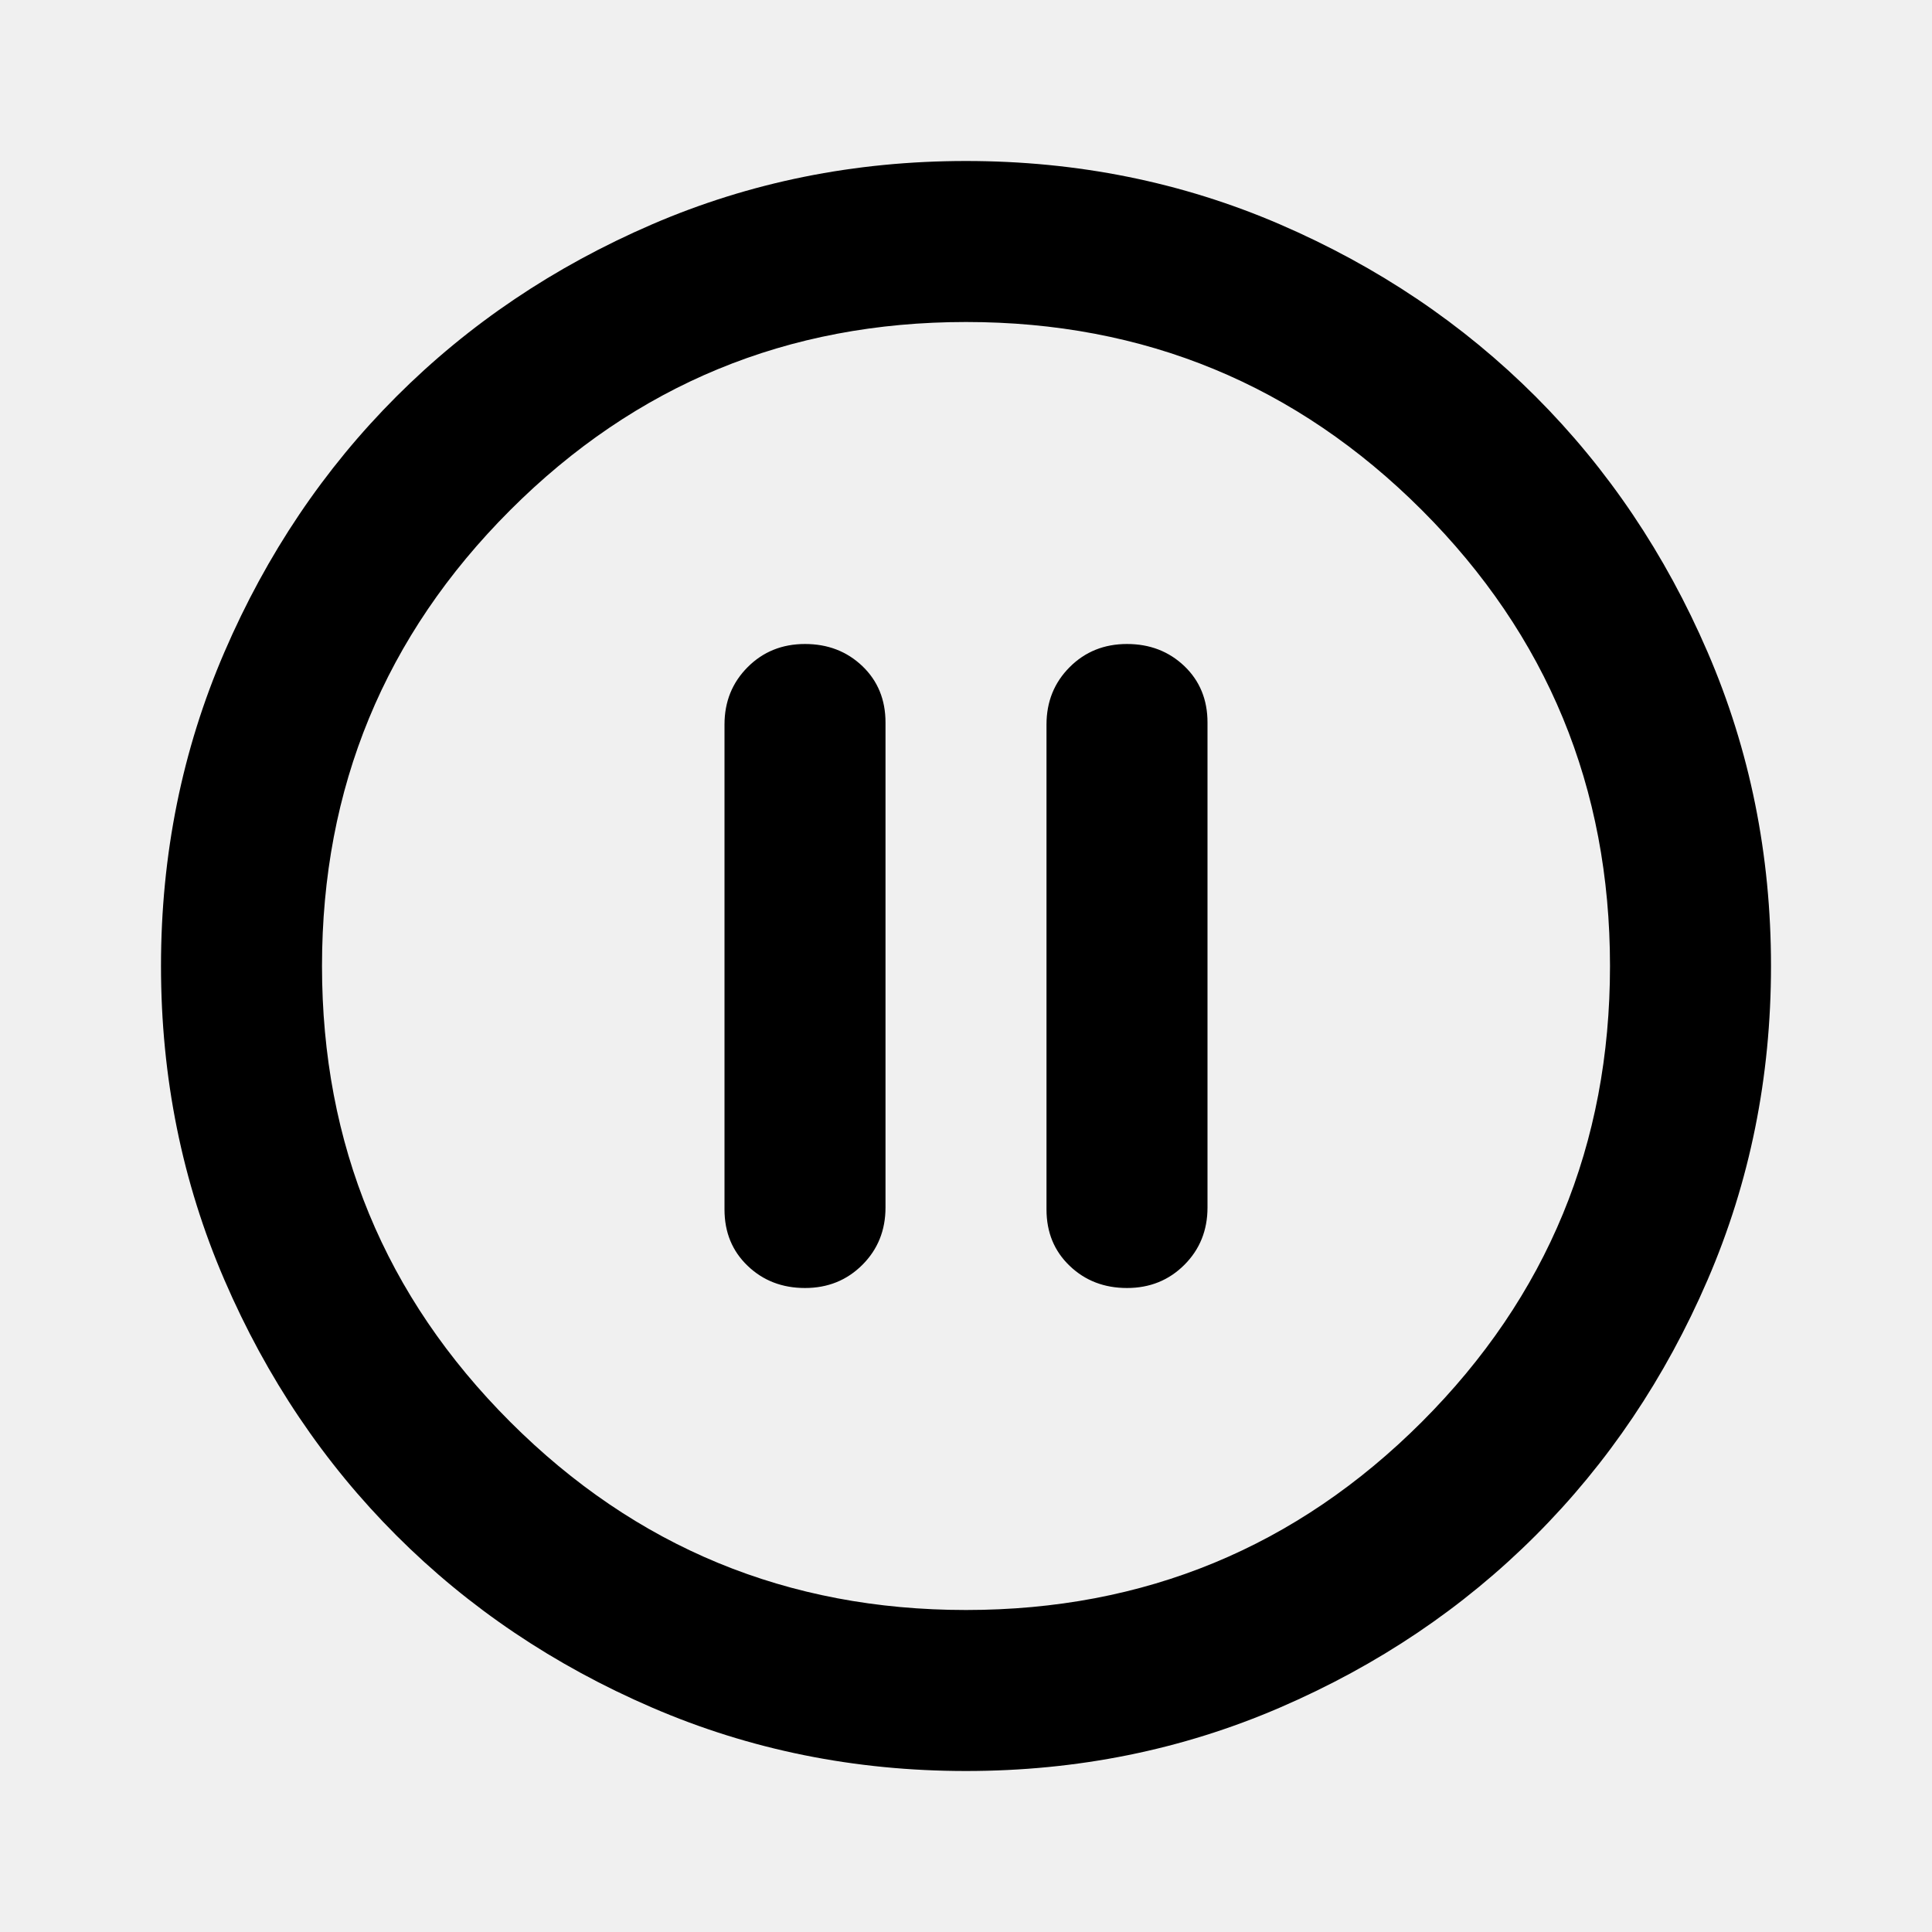
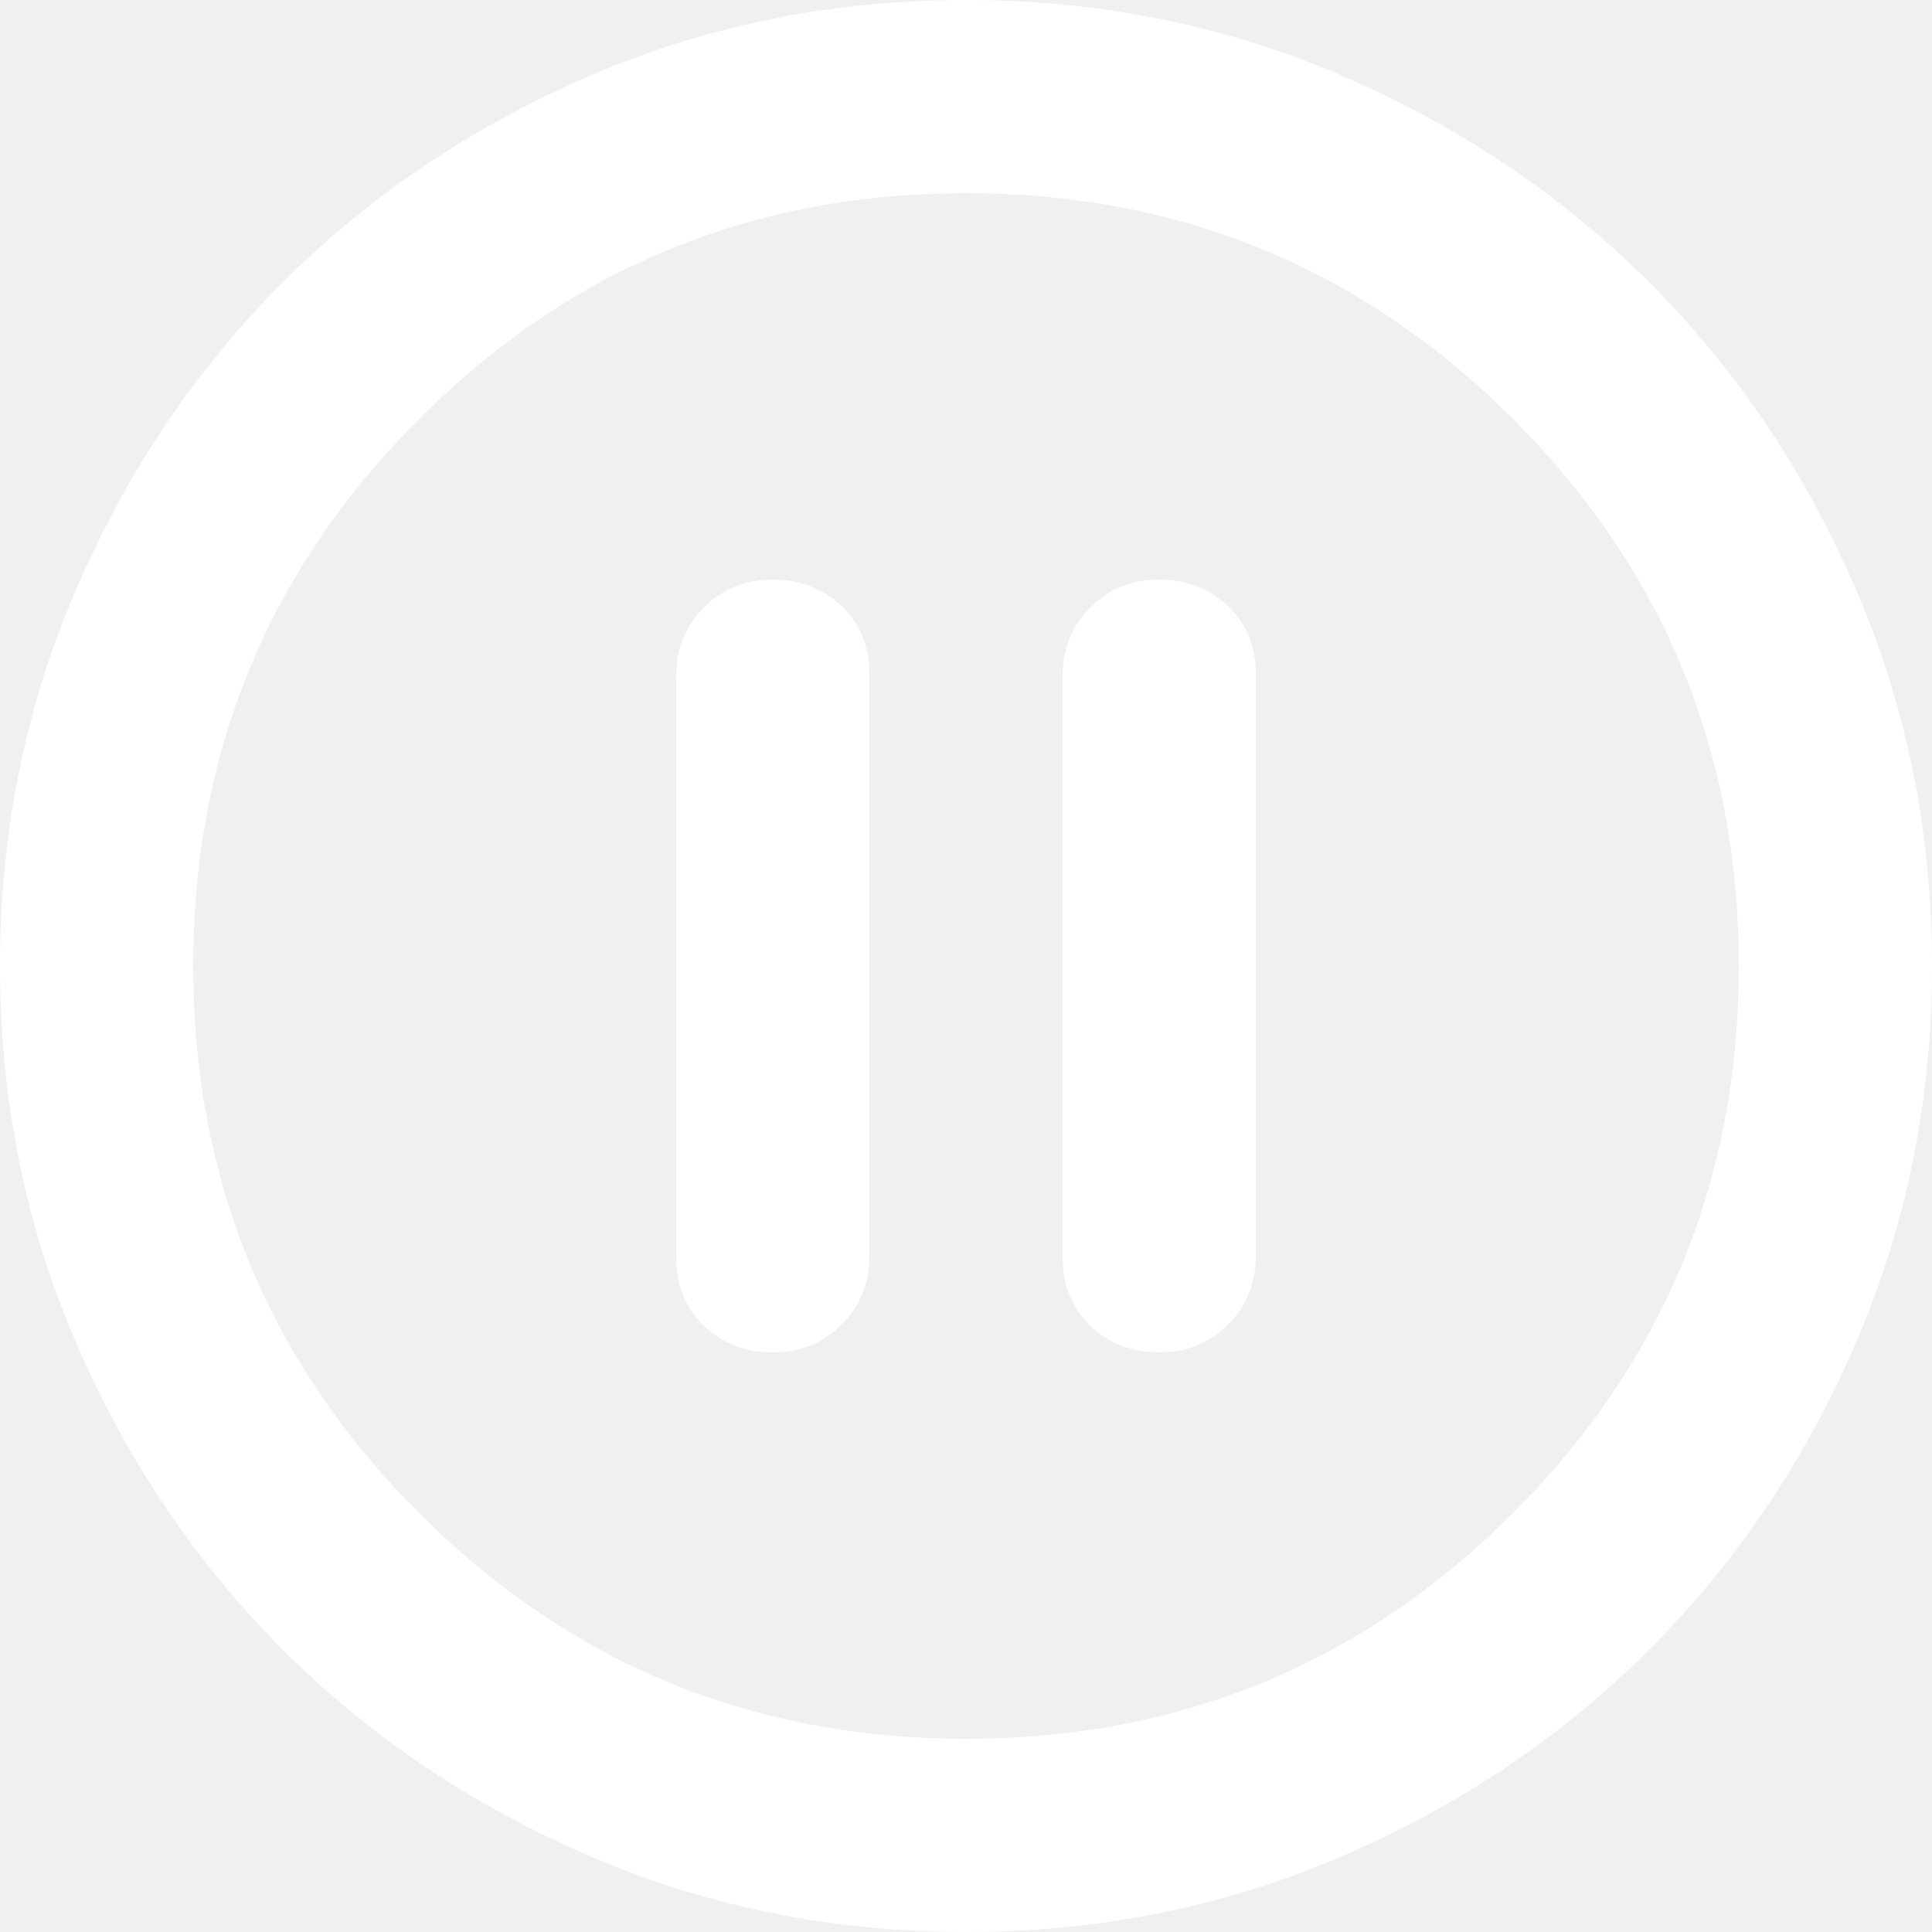
- <svg xmlns="http://www.w3.org/2000/svg" height="24" width="24">
-   <path d="M10 16q.425 0 .713-.288Q11 15.425 11 15V8.975q0-.425-.287-.7Q10.425 8 10 8t-.712.287Q9 8.575 9 9v6.025q0 .425.288.7Q9.575 16 10 16Zm4 0q.425 0 .713-.288Q15 15.425 15 15V8.975q0-.425-.287-.7Q14.425 8 14 8t-.712.287Q13 8.575 13 9v6.025q0 .425.288.7.287.275.712.275Zm-2 6q-2.075 0-3.9-.788-1.825-.787-3.175-2.137-1.35-1.35-2.137-3.175Q2 14.075 2 12t.788-3.9q.787-1.825 2.137-3.175 1.35-1.35 3.175-2.138Q9.925 2 12 2t3.9.787q1.825.788 3.175 2.138 1.35 1.35 2.137 3.175Q22 9.925 22 12t-.788 3.9q-.787 1.825-2.137 3.175-1.35 1.35-3.175 2.137Q14.075 22 12 22Zm0-10Zm0 8q3.325 0 5.663-2.337Q20 15.325 20 12t-2.337-5.663Q15.325 4 12 4T6.338 6.337Q4 8.675 4 12t2.338 5.663Q8.675 20 12 20Z" />
+ <svg xmlns="http://www.w3.org/2000/svg" width="22" height="22" viewBox="0 0 22 22" fill="none">
+   <path d="M8.8 15.4C9.112 15.4 9.373 15.294 9.584 15.083C9.795 14.873 9.9 14.612 9.9 14.3V7.673C9.9 7.361 9.795 7.104 9.584 6.902C9.373 6.701 9.112 6.6 8.8 6.6C8.488 6.6 8.227 6.705 8.017 6.916C7.806 7.127 7.7 7.388 7.7 7.7V14.328C7.7 14.639 7.806 14.896 8.017 15.098C8.227 15.299 8.488 15.4 8.8 15.4ZM13.2 15.4C13.512 15.4 13.773 15.294 13.984 15.083C14.195 14.873 14.3 14.612 14.3 14.3V7.673C14.3 7.361 14.195 7.104 13.984 6.902C13.773 6.701 13.512 6.6 13.2 6.6C12.888 6.6 12.627 6.705 12.417 6.916C12.206 7.127 12.1 7.388 12.1 7.7V14.328C12.1 14.639 12.206 14.896 12.417 15.098C12.627 15.299 12.888 15.4 13.2 15.4ZM11 22C9.478 22 8.048 21.711 6.71 21.133C5.372 20.556 4.207 19.773 3.217 18.782C2.228 17.793 1.444 16.628 0.867 15.29C0.289 13.952 0 12.522 0 11C0 9.478 0.289 8.048 0.867 6.71C1.444 5.372 2.228 4.207 3.217 3.217C4.207 2.228 5.372 1.444 6.71 0.866C8.048 0.289 9.478 0 11 0C12.522 0 13.952 0.289 15.29 0.866C16.628 1.444 17.793 2.228 18.782 3.217C19.773 4.207 20.556 5.372 21.133 6.71C21.711 8.048 22 9.478 22 11C22 12.522 21.711 13.952 21.133 15.29C20.556 16.628 19.773 17.793 18.782 18.782C17.793 19.773 16.628 20.556 15.29 21.133C13.952 21.711 12.522 22 11 22ZM11 19.8C13.438 19.8 15.515 18.943 17.229 17.229C18.943 15.515 19.8 13.438 19.8 11C19.8 8.562 18.943 6.485 17.229 4.771C15.515 3.057 13.438 2.2 11 2.2C8.562 2.2 6.486 3.057 4.772 4.771C3.057 6.485 2.2 8.562 2.2 11C2.2 13.438 3.057 15.515 4.772 17.229C6.486 18.943 8.562 19.8 11 19.8Z" fill="white" />
</svg>
